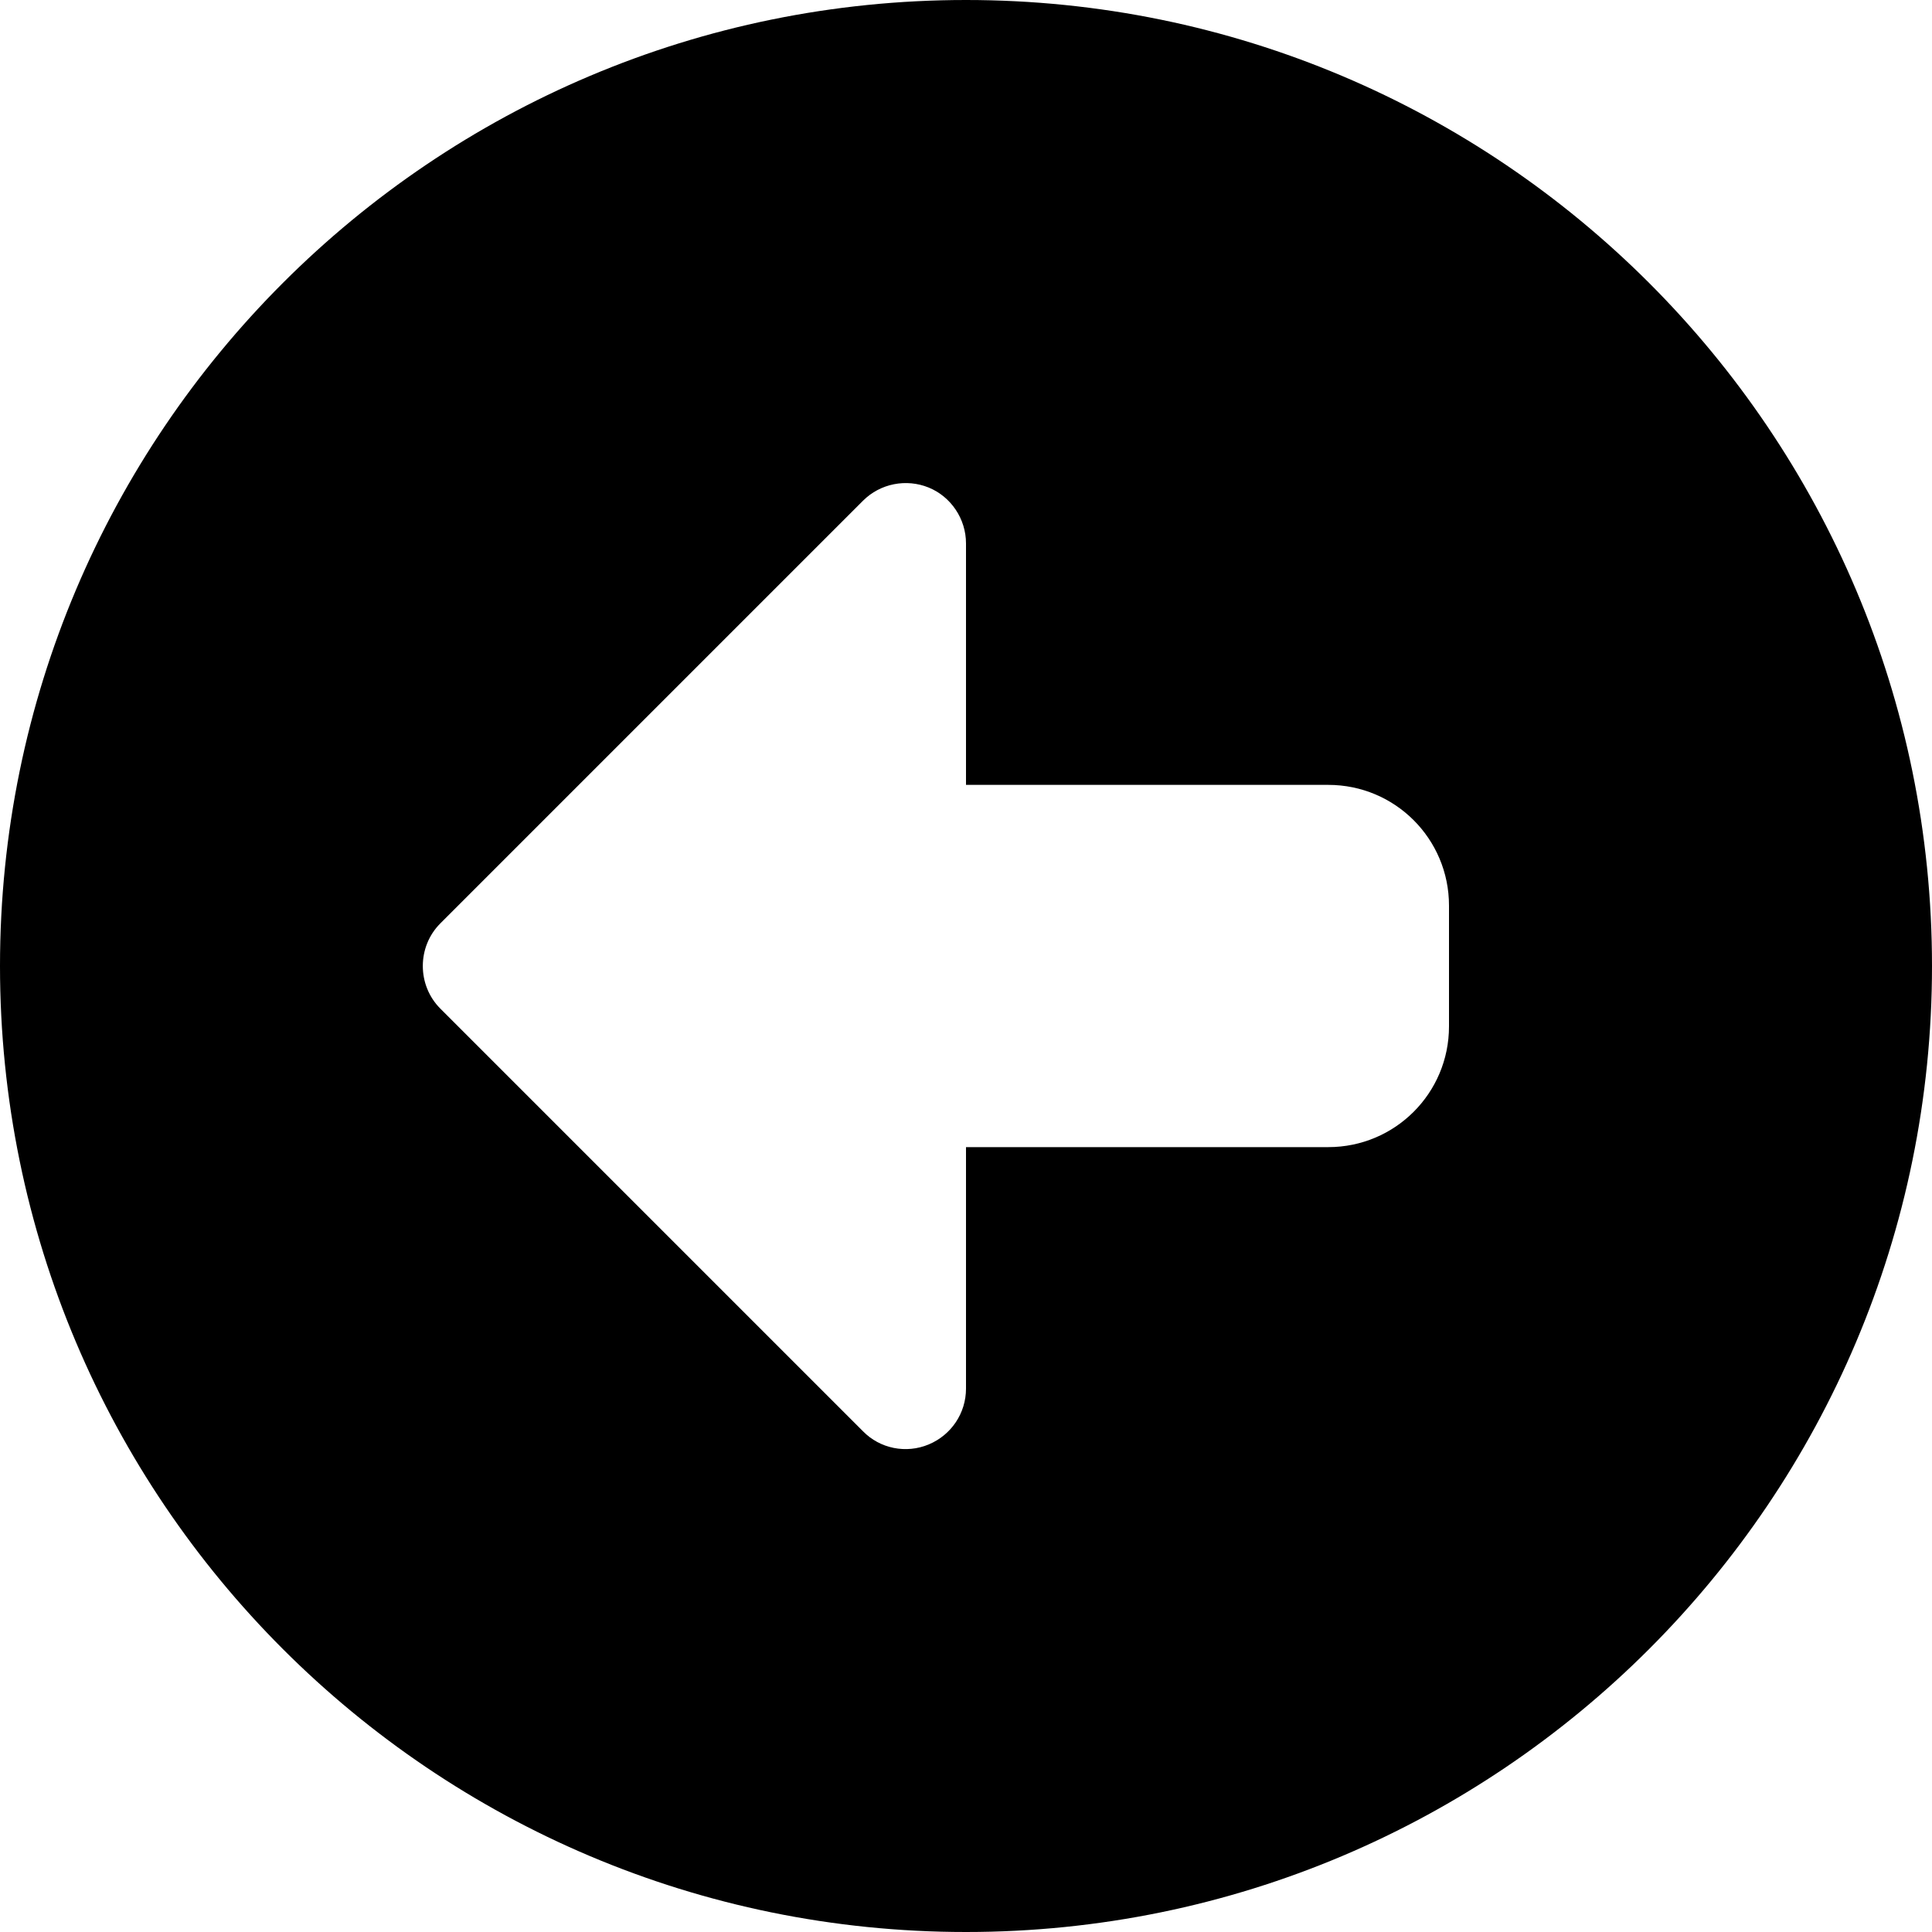
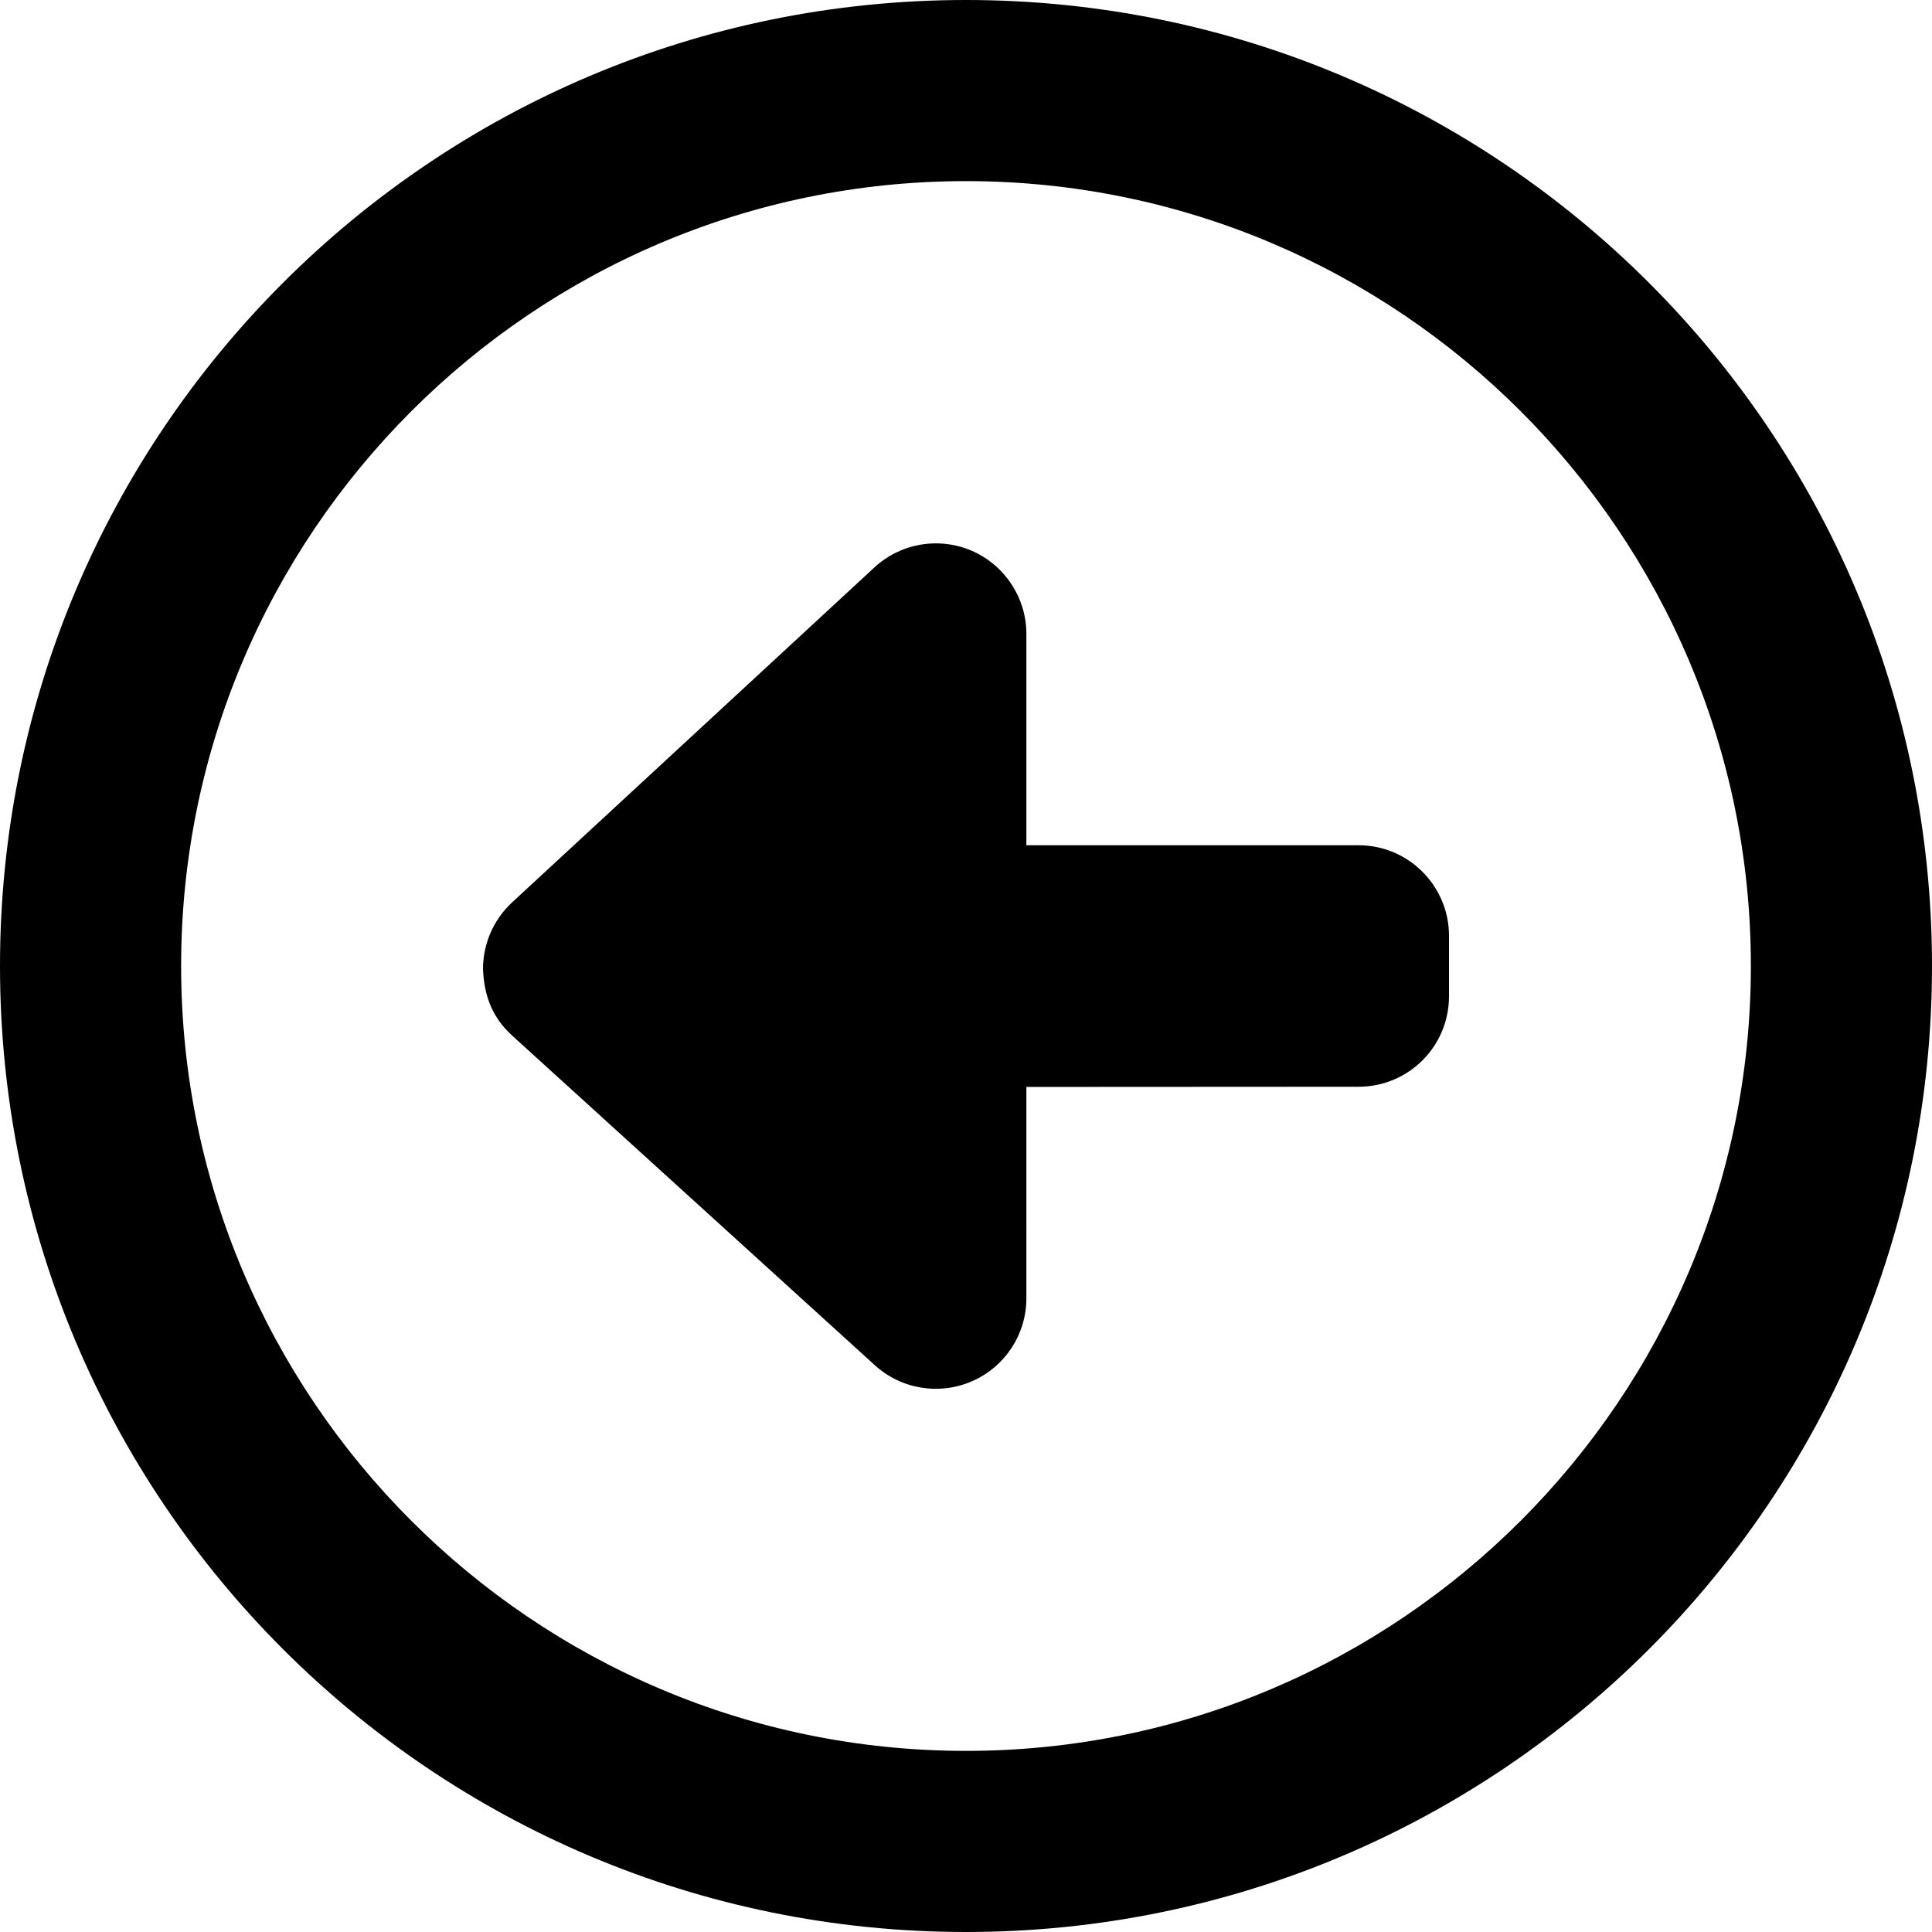
<svg xmlns="http://www.w3.org/2000/svg" viewBox="0 0 512 512">
-   <path d="M512 256C512 114.6 397.4 0 256 0S0 114.6 0 256S114.6 512 256 512s256-114.6 256-256zM116.7 244.7l112-112c4.6-4.6 11.5-5.9 17.4-3.5s9.9 8.3 9.9 14.8l0 64 96 0c17.7 0 32 14.3 32 32l0 32c0 17.7-14.3 32-32 32l-96 0 0 64c0 6.5-3.9 12.3-9.9 14.8s-12.9 1.1-17.4-3.5l-112-112c-6.2-6.2-6.2-16.4 0-22.6z" />
+   <path d="M360 224L272 224v-56c0-9.531-5.656-18.16-14.38-22C248.9 142.2 238.7 143.9 231.7 150.4l-96 88.75C130.8 243.7 128 250.1 128 256.8c.312 7.781 2.875 13.25 7.844 17.75l96 87.25c7.031 6.406 17.19 8.031 25.88 4.188s14.28-12.44 14.28-21.94l-.002-56L360 288C373.3 288 384 277.3 384 264v-16C384 234.8 373.3 224 360 224zM256 0C114.6 0 0 114.6 0 256s114.6 256 256 256s256-114.6 256-256S397.4 0 256 0zM256 464c-114.7 0-208-93.31-208-208S141.3 48 256 48s208 93.31 208 208S370.7 464 256 464z" />
</svg>
